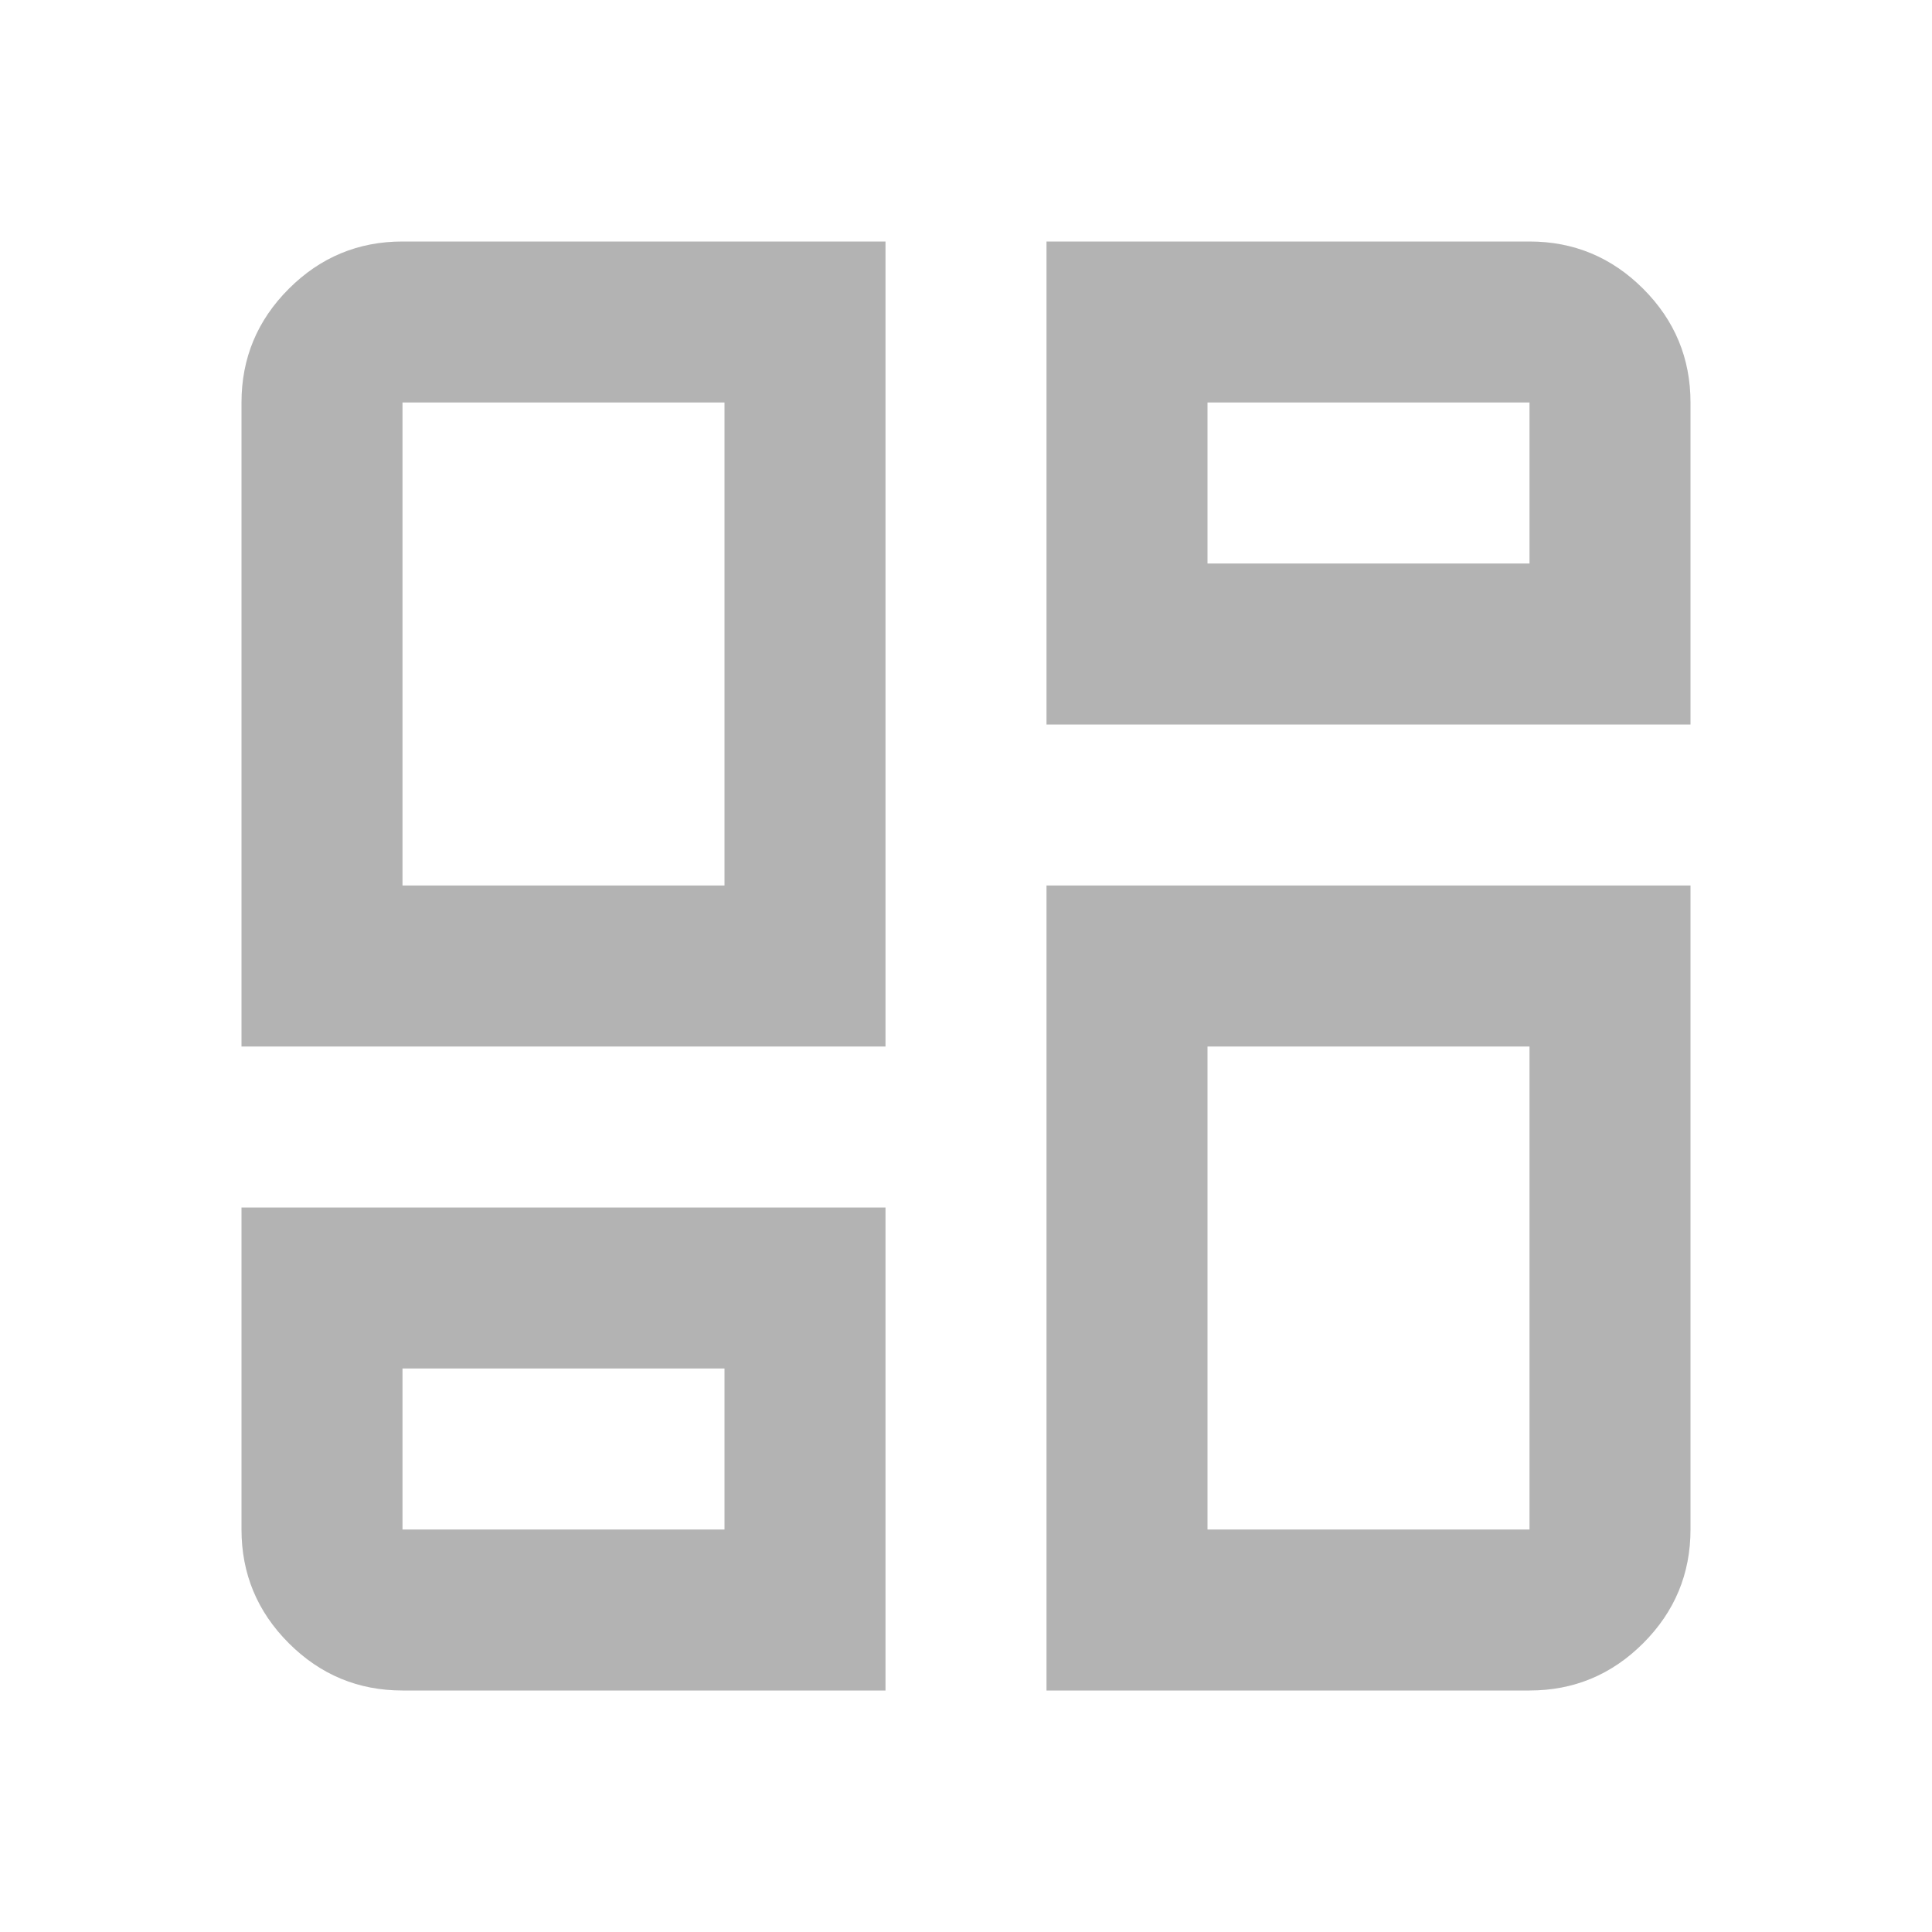
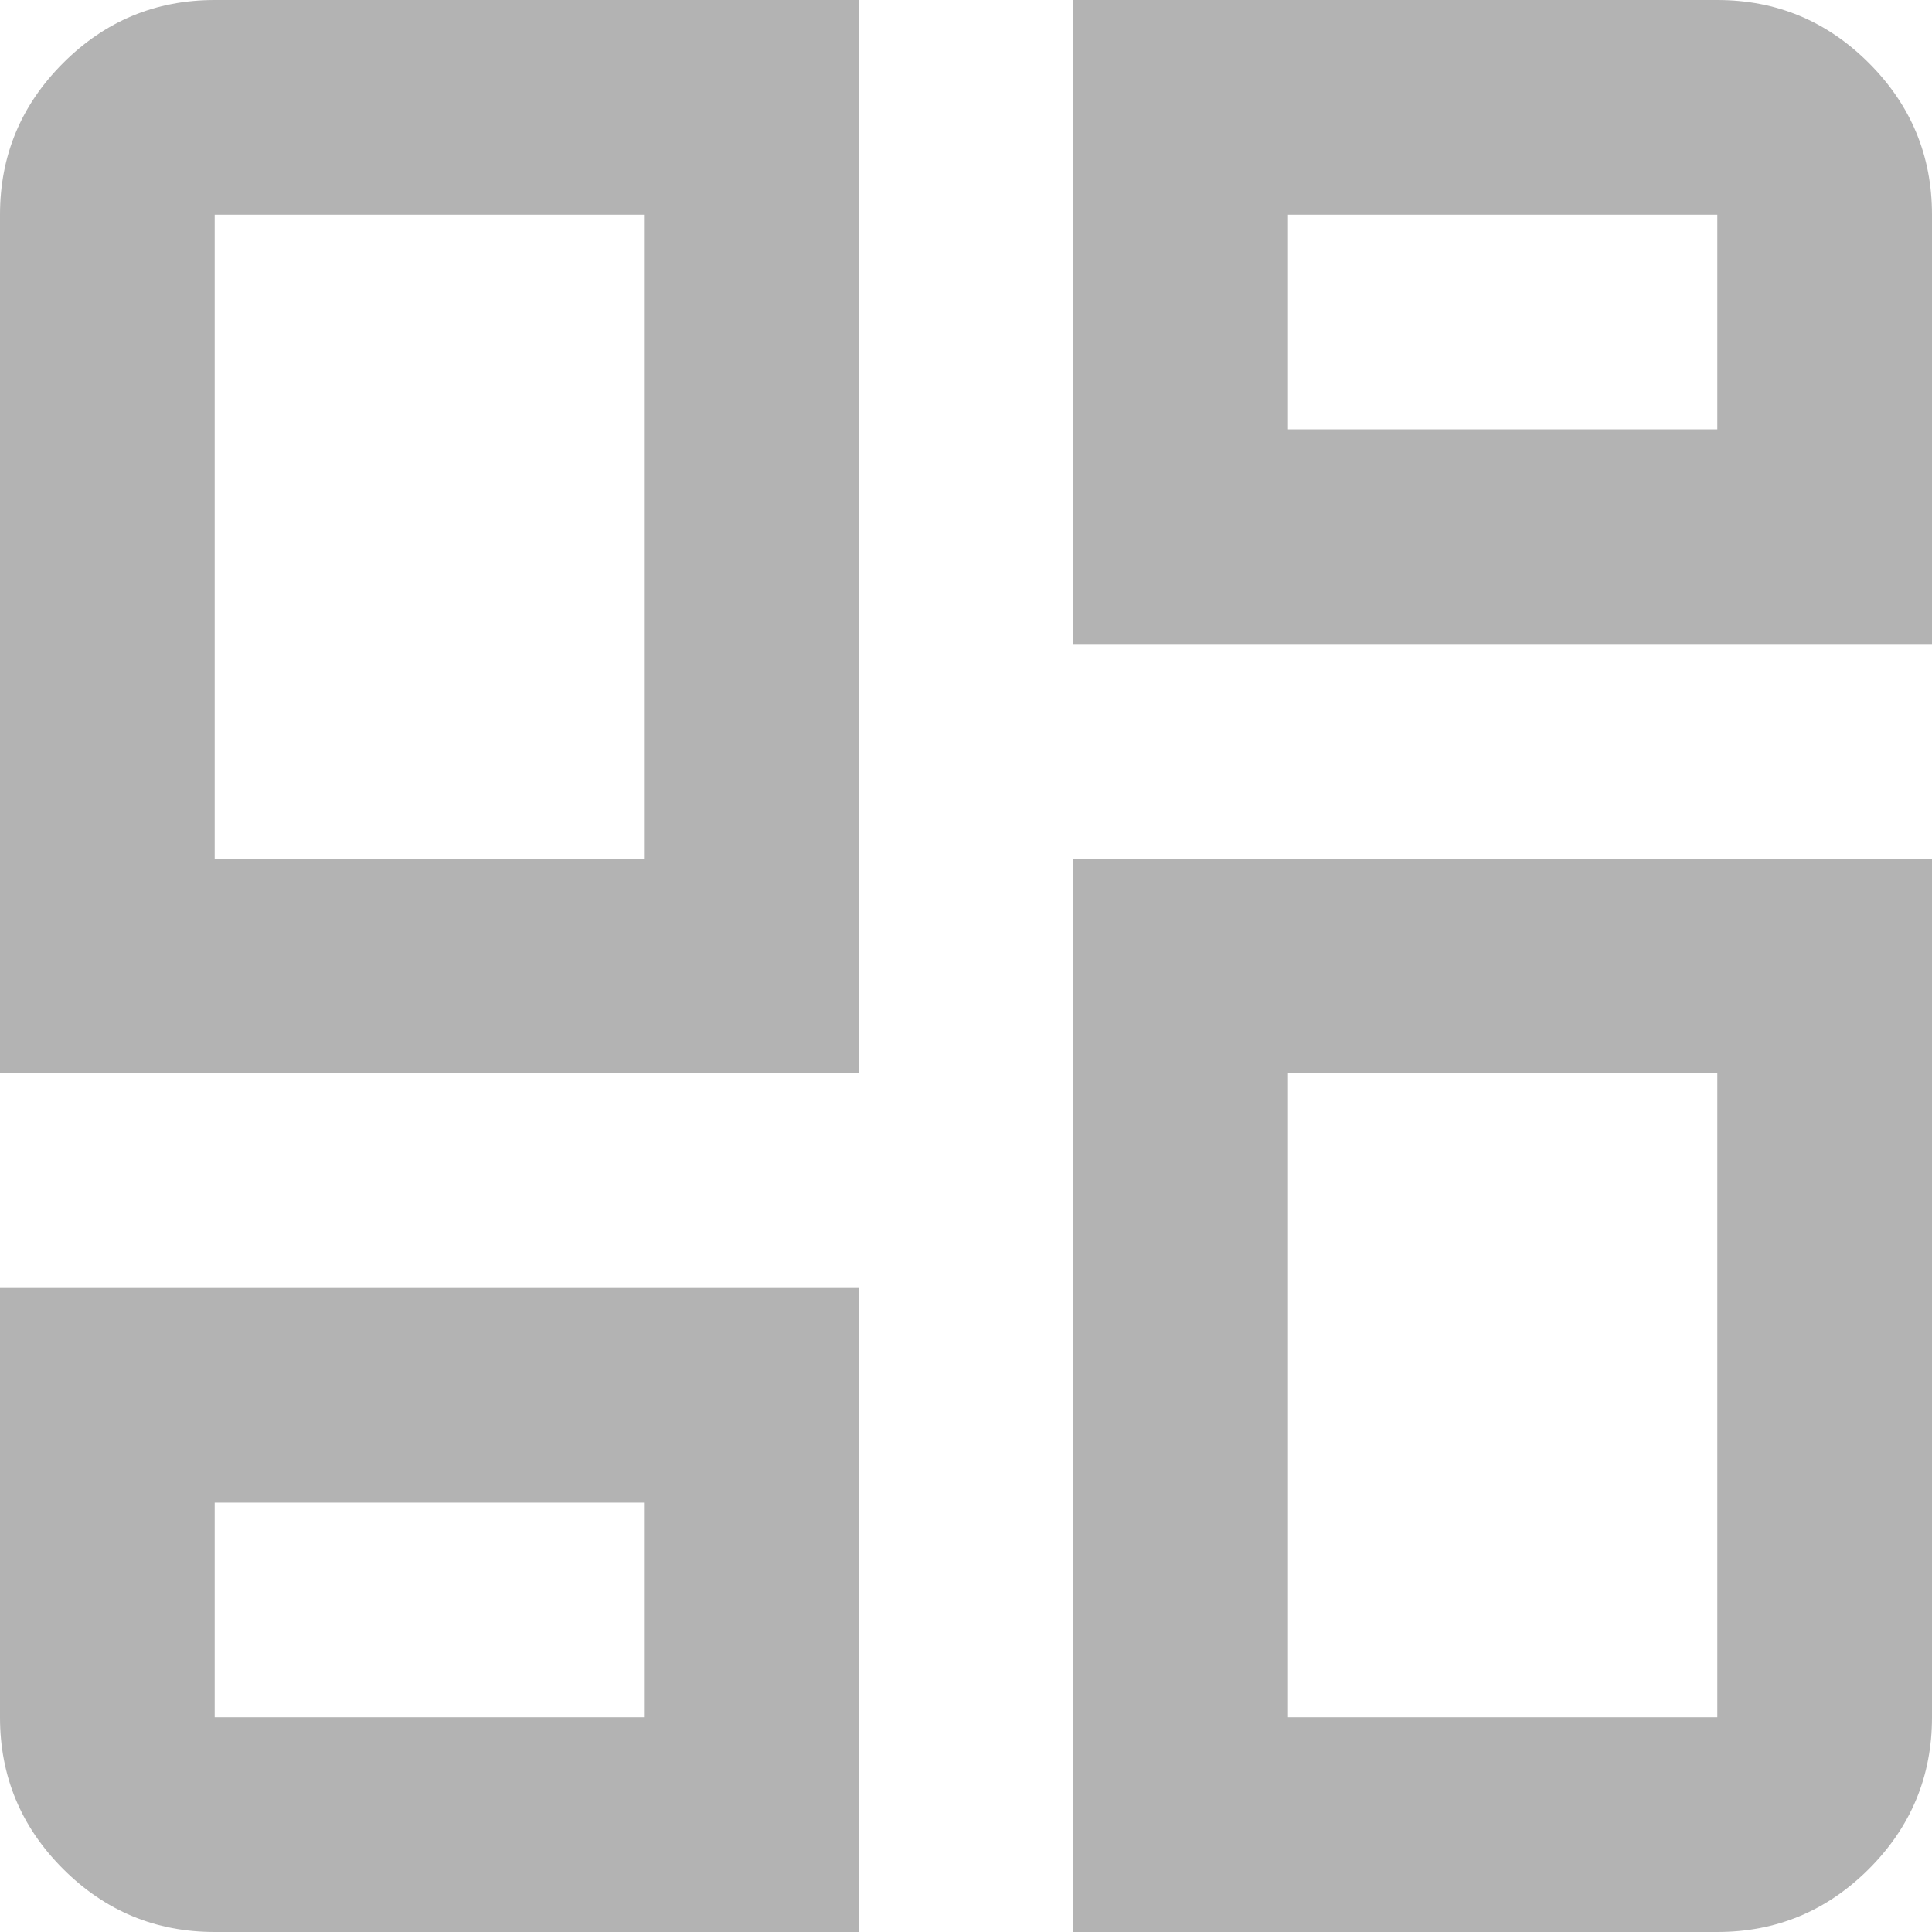
- <svg xmlns="http://www.w3.org/2000/svg" width="48" height="48" viewBox="0 0 48 48" fill="none">
-   <path d="M6 26V10C6 8.9 6.392 7.958 7.175 7.175C7.958 6.392 8.9 6 10 6H22V26H6ZM26 6H38C39.1 6 40.042 6.392 40.825 7.175C41.608 7.958 42 8.9 42 10V18H26V6ZM26 42V22H42V38C42 39.1 41.608 40.042 40.825 40.825C40.042 41.608 39.1 42 38 42H26ZM6 30H22V42H10C8.9 42 7.958 41.608 7.175 40.825C6.392 40.042 6 39.1 6 38V30ZM10 22H18V10H10V22ZM30 14H38V10H30V14ZM30 26V38H38V26H30ZM10 34V38H18V34H10Z" fill="#B3B3B3" />
+ <svg xmlns="http://www.w3.org/2000/svg" width="36" height="36" viewBox="0 0 36 36" fill="none">
+   <path d="M0 20V4C0 2.9 0.392 1.958 1.175 1.175C1.958 0.392 2.9 0 4 0H16V20H0ZM20 0H32C33.1 0 34.042 0.392 34.825 1.175C35.608 1.958 36 2.9 36 4V12H20V0ZM20 36V16H36V32C36 33.1 35.608 34.042 34.825 34.825C34.042 35.608 33.1 36 32 36H20ZM0 24H16V36H4C2.9 36 1.958 35.608 1.175 34.825C0.392 34.042 0 33.1 0 32V24ZM4 16H12V4H4V16ZM24 8H32V4H24V8ZM24 20V32H32V20H24ZM4 28V32H12V28H4Z" fill="#B3B3B3" />
</svg>
